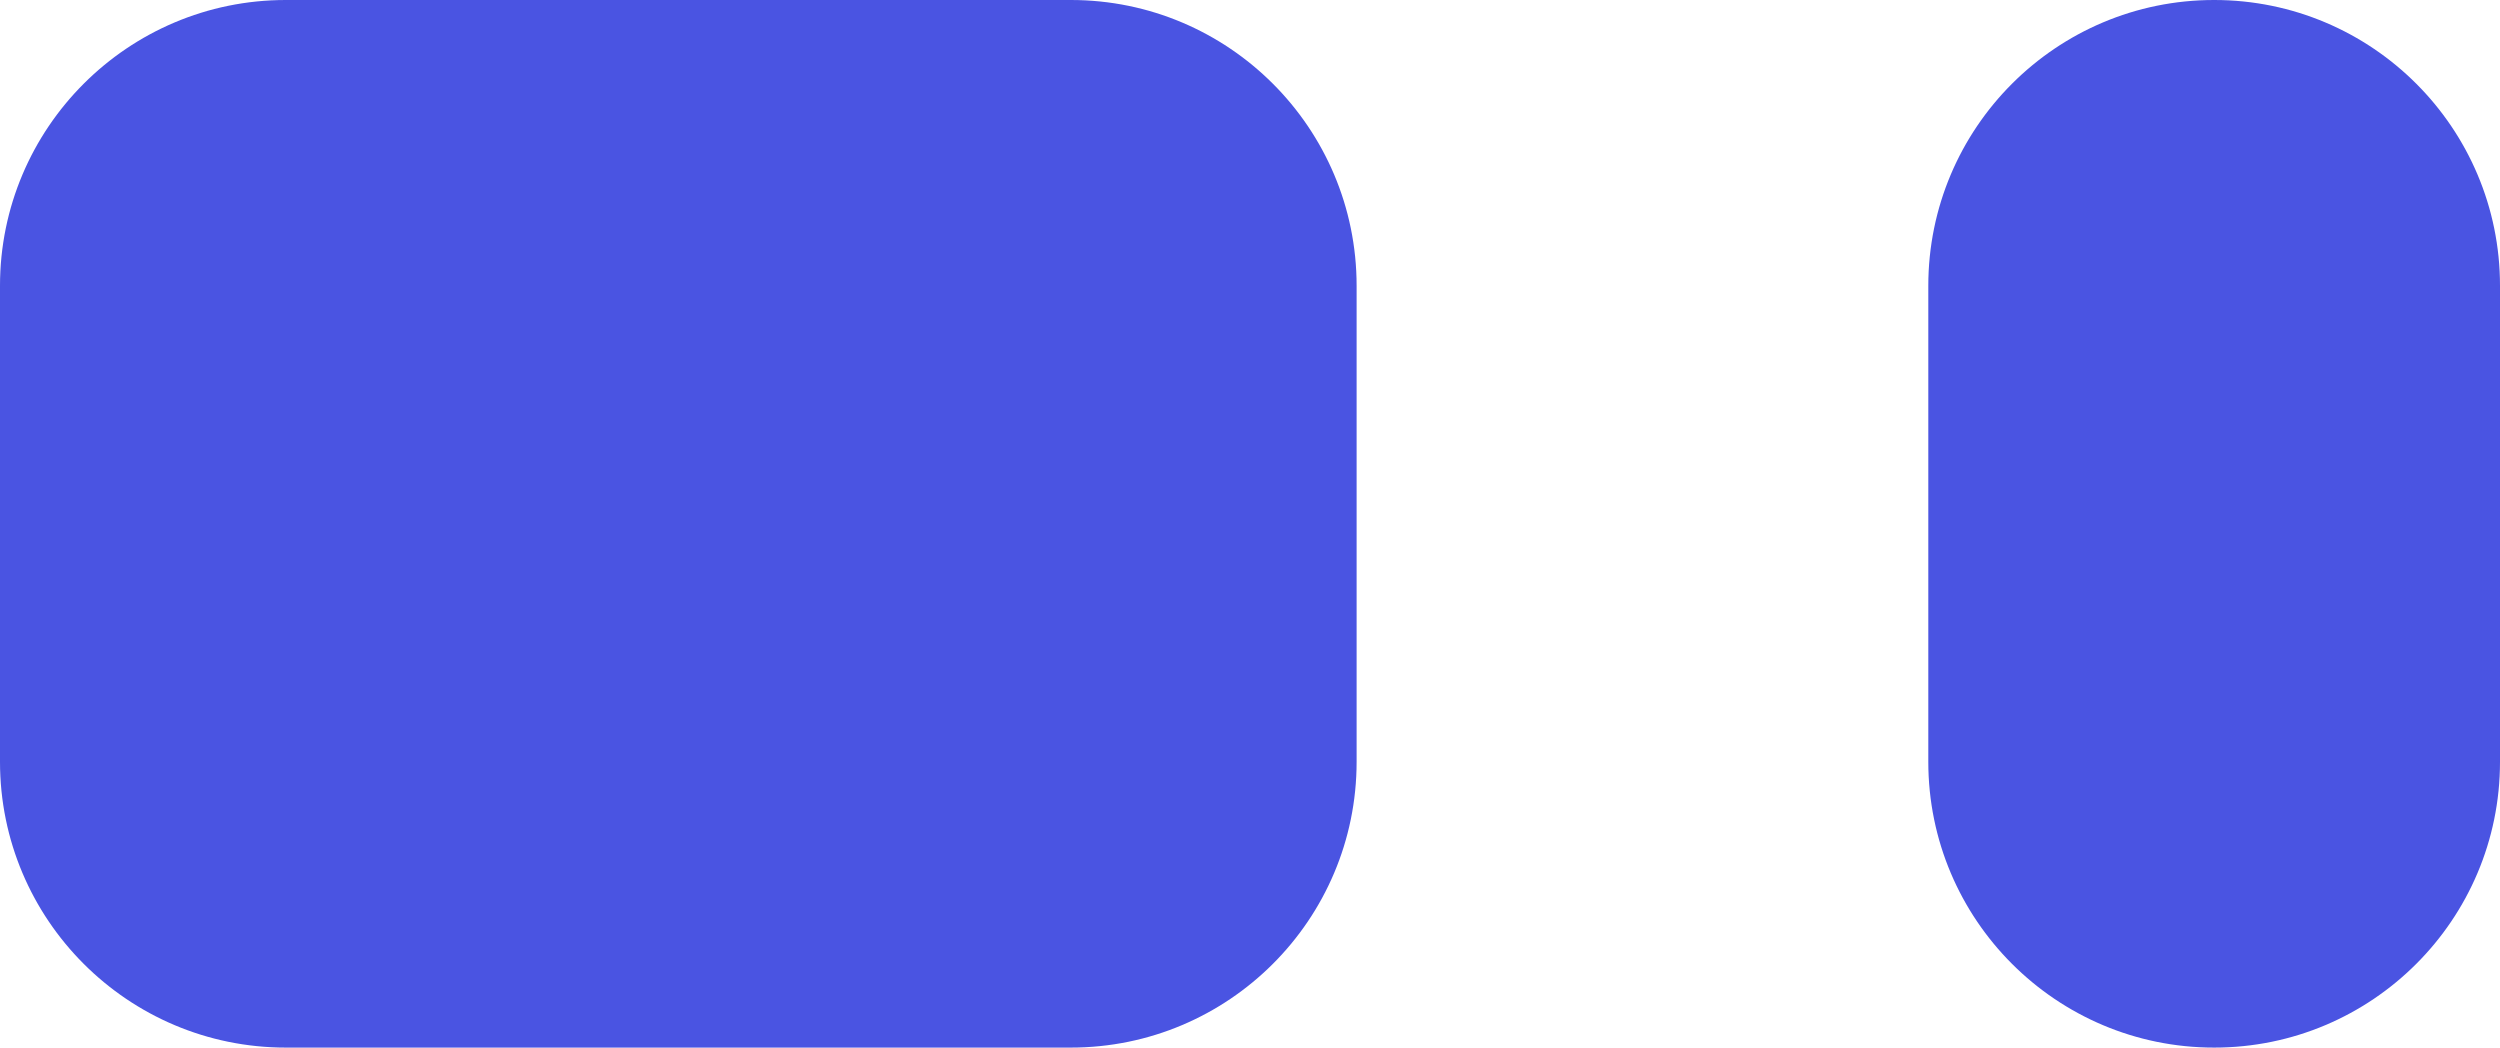
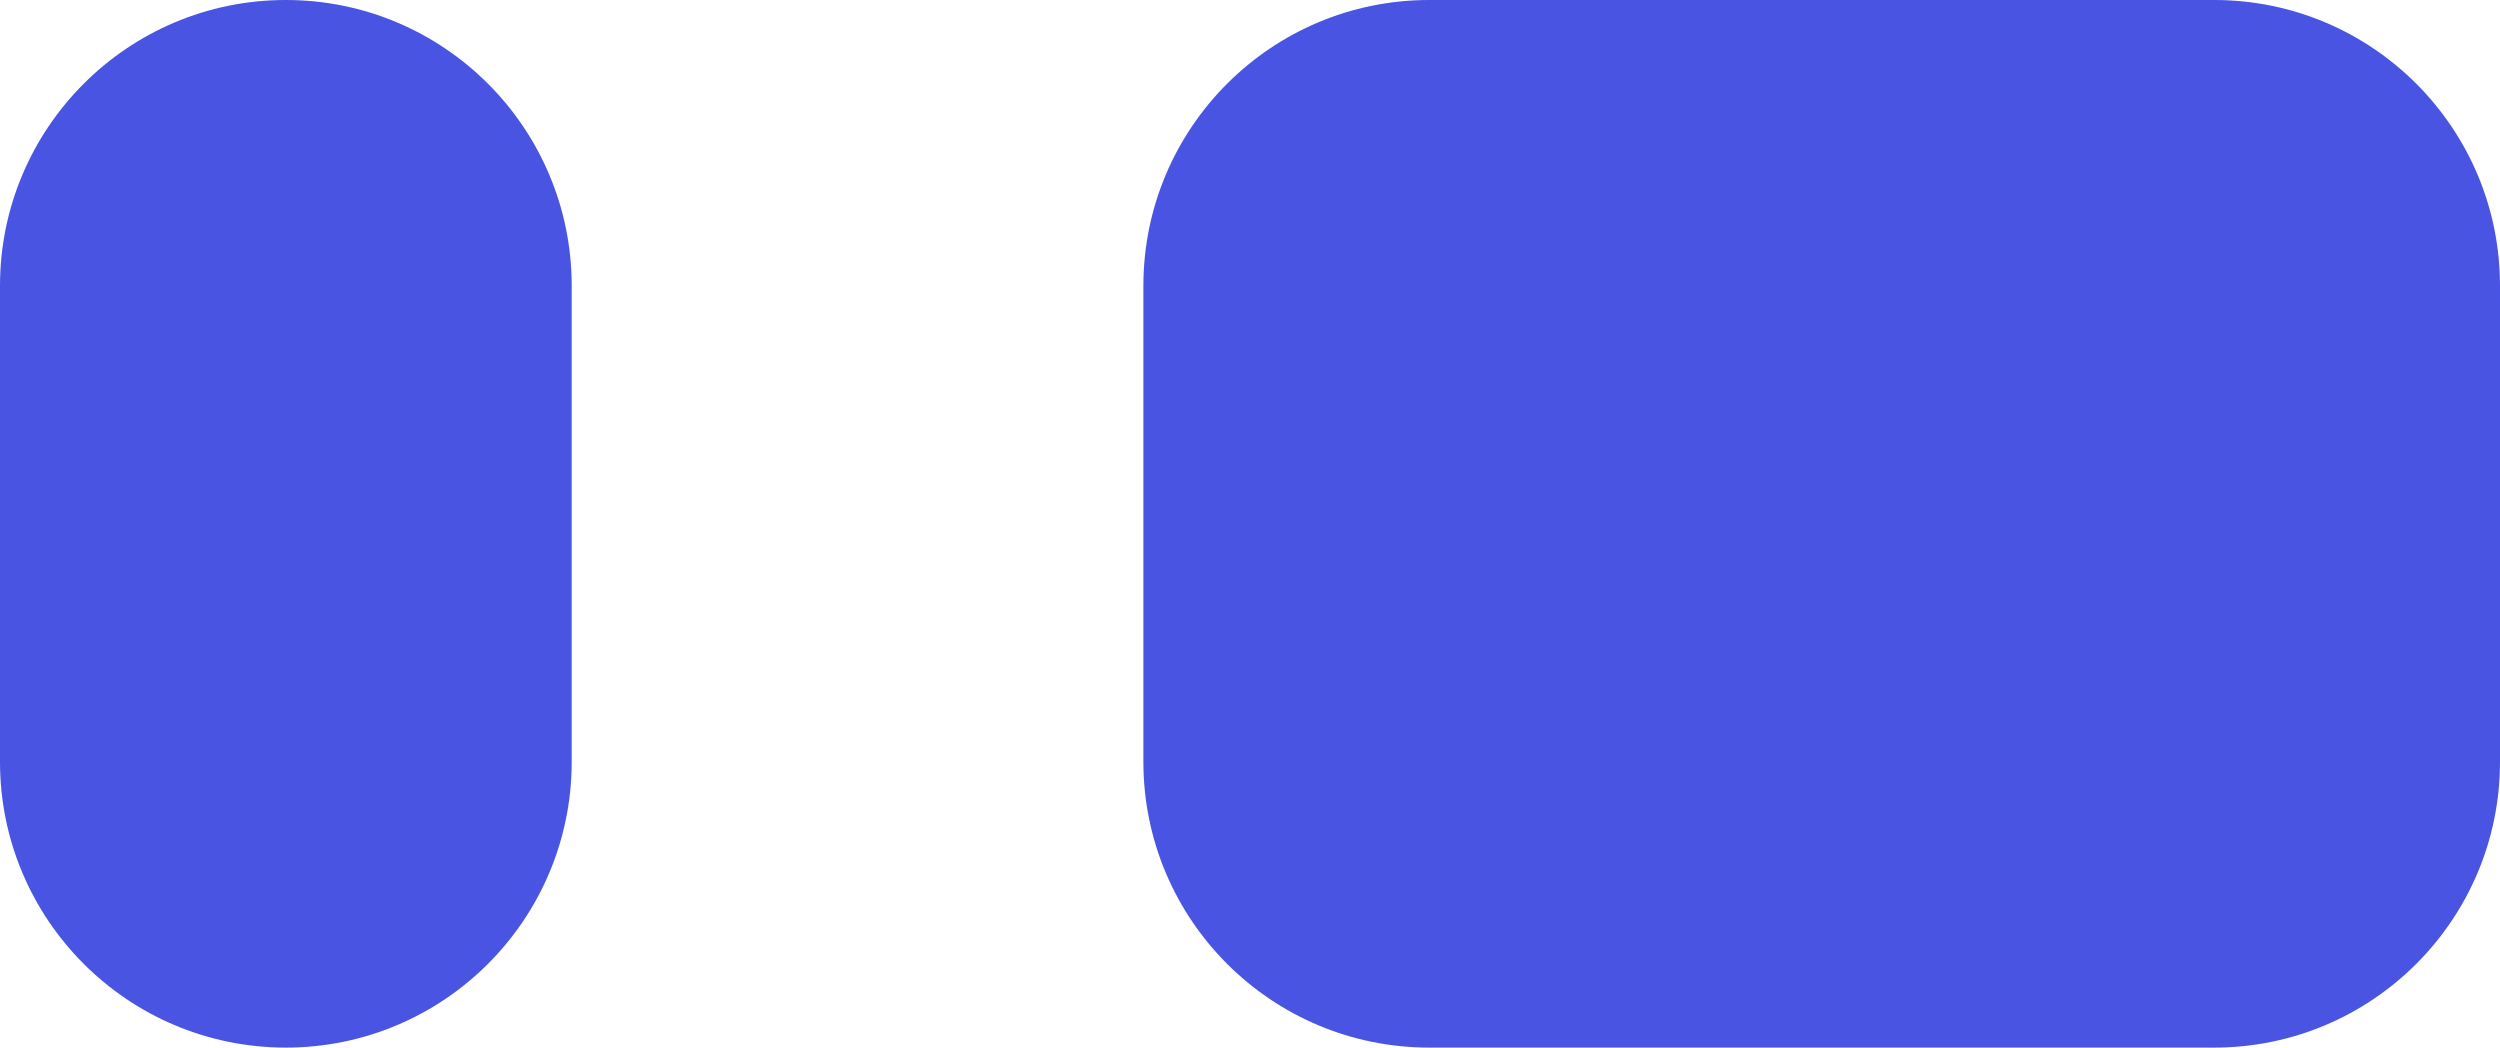
<svg xmlns="http://www.w3.org/2000/svg" width="809px" height="339px" viewBox="0 0 809 339" version="1.1">
  <g id="Page-1" stroke="none" stroke-width="1" fill="none" fill-rule="evenodd">
-     <g id="grid-small-active" fill="#4A54E2" fill-rule="nonzero">
-       <rect id="Rectangle-Copy-7" x="0" y="0" width="439" height="339" rx="92.5" />
-       <rect id="Rectangle-Copy-Copy-7" x="624" y="0" width="185" height="339" rx="92.5" />
+     <g id="grid-big-active" transform="translate(404.5, 169.5) scale(-1, 1) translate(-404.5, -169.5) " fill="#4A54E2" fill-rule="nonzero">
+       <rect id="Rectangle-Copy-6" x="0" y="0" width="439" height="339" rx="92.5" />
+       <rect id="Rectangle-Copy-Copy-6" x="624" y="0" width="185" height="339" rx="92.5" />
    </g>
  </g>
</svg>
